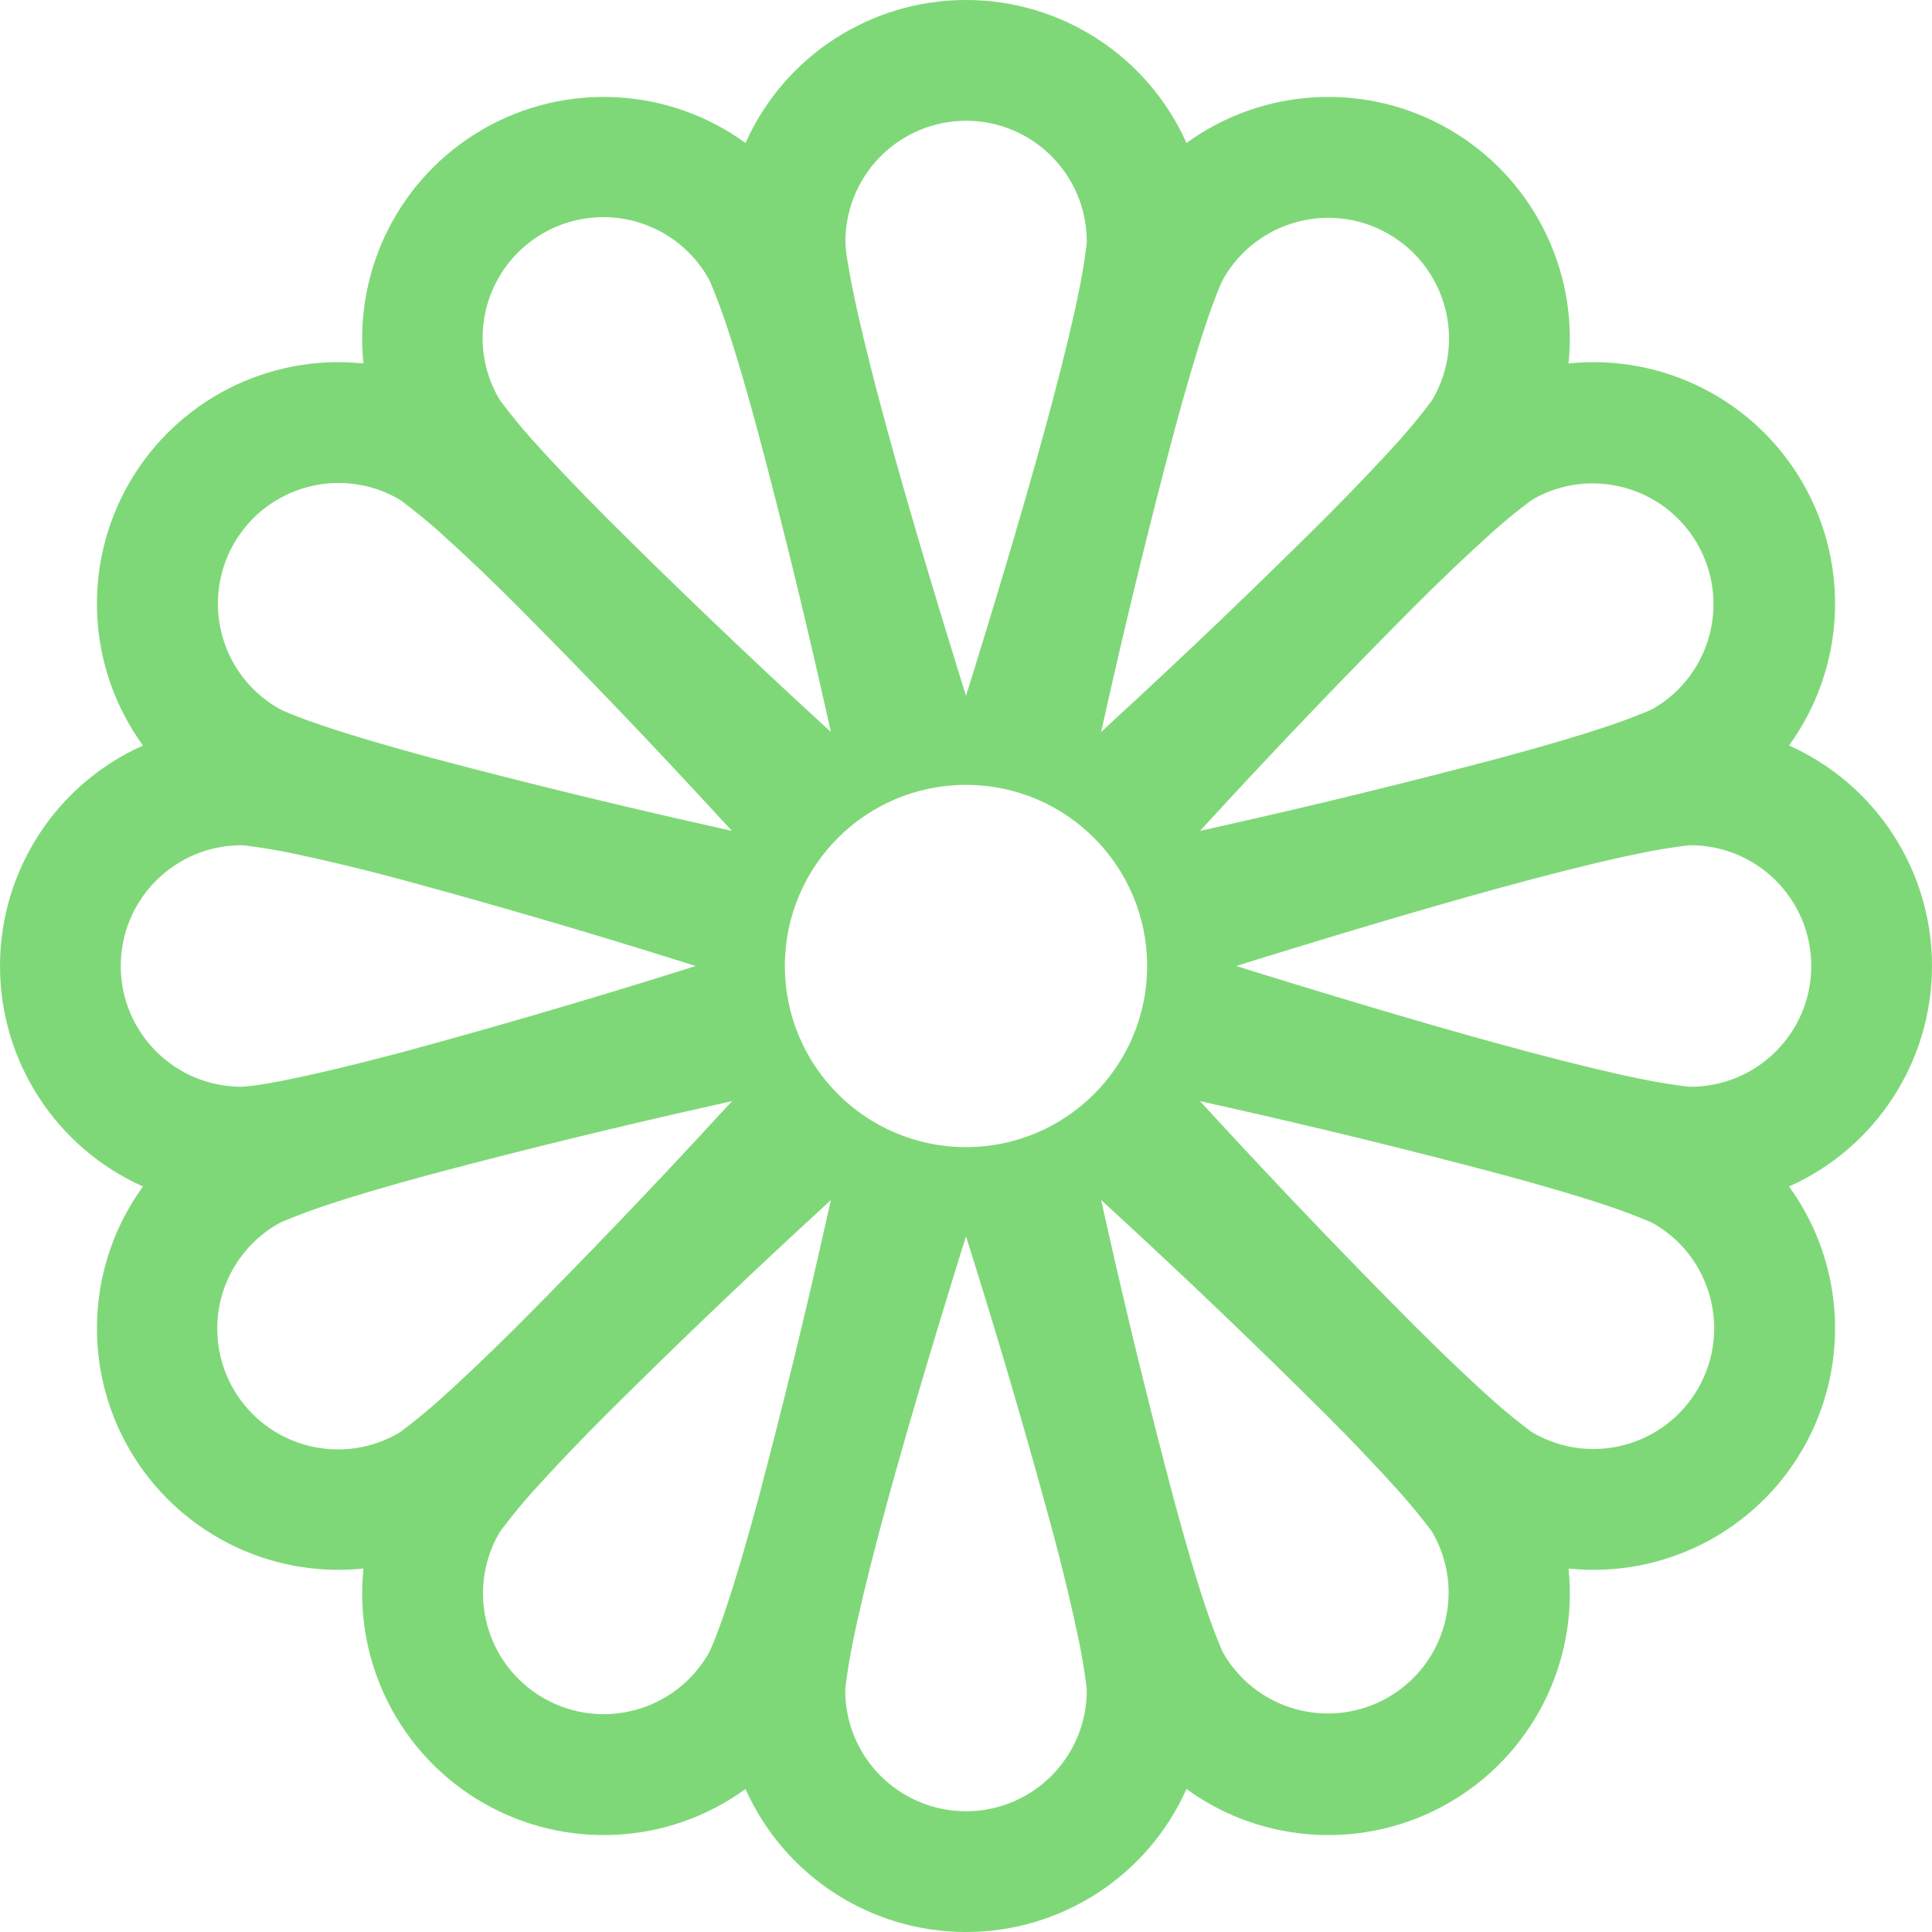
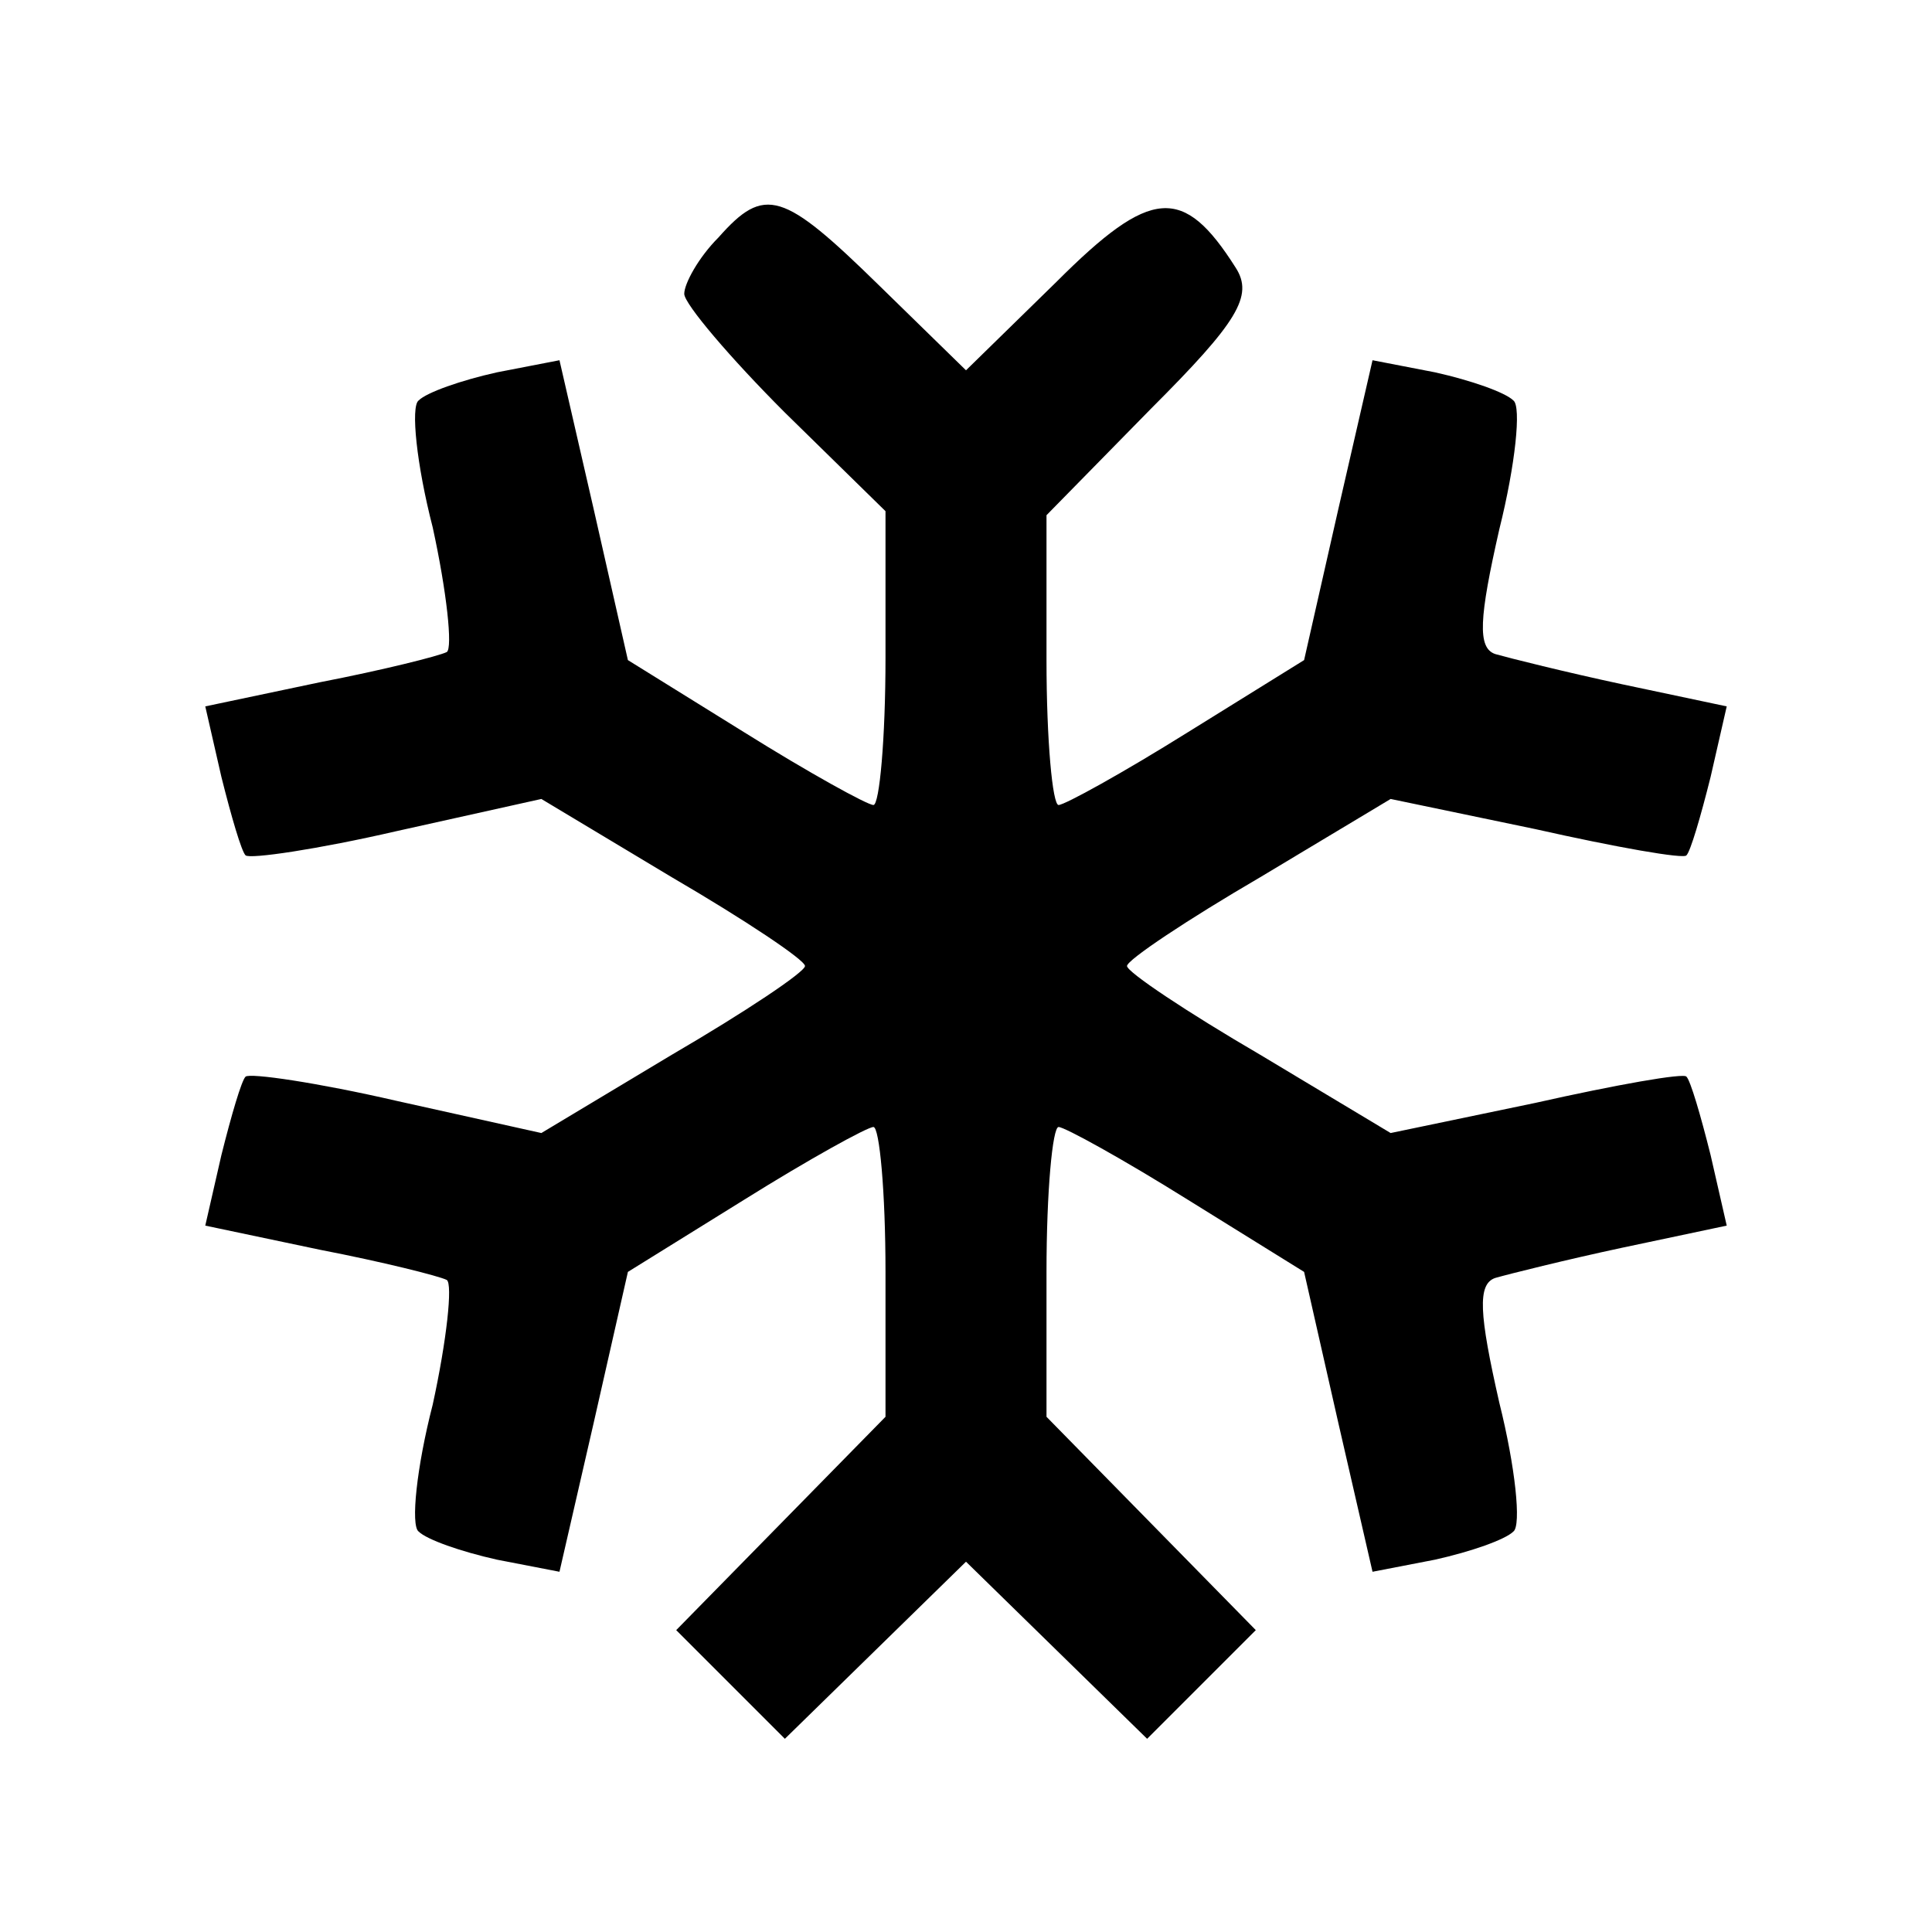
- <svg xmlns="http://www.w3.org/2000/svg" width="16" height="16" fill="#7FD878" class="bi bi-flower1" viewBox="0 0 16 16">
-   <path d="M6.174 1.184a2 2 0 0 1 3.652 0A2 2 0 0 1 12.99 3.01a2 2 0 0 1 1.826 3.164 2 2 0 0 1 0 3.652 2 2 0 0 1-1.826 3.164 2 2 0 0 1-3.164 1.826 2 2 0 0 1-3.652 0A2 2 0 0 1 3.01 12.99a2 2 0 0 1-1.826-3.164 2 2 0 0 1 0-3.652A2 2 0 0 1 3.01 3.01a2 2 0 0 1 3.164-1.826zM8 1a1 1 0 0 0-.998 1.03l.01.091c.012.077.029.176.054.296.049.241.122.542.213.887.182.688.428 1.513.676 2.314L8 5.762l.045-.144c.248-.8.494-1.626.676-2.314.091-.345.164-.646.213-.887a4.997 4.997 0 0 0 .064-.386L9 2a1 1 0 0 0-1-1zM2 9l.03-.002.091-.01a4.99 4.99 0 0 0 .296-.054c.241-.049.542-.122.887-.213a60.59 60.59 0 0 0 2.314-.676L5.762 8l-.144-.045a60.59 60.59 0 0 0-2.314-.676 16.705 16.705 0 0 0-.887-.213 4.99 4.99 0 0 0-.386-.064L2 7a1 1 0 1 0 0 2zm7 5-.002-.03a5.005 5.005 0 0 0-.064-.386 16.398 16.398 0 0 0-.213-.888 60.582 60.582 0 0 0-.676-2.314L8 10.238l-.045.144c-.248.8-.494 1.626-.676 2.314-.091.345-.164.646-.213.887a4.996 4.996 0 0 0-.064.386L7 14a1 1 0 1 0 2 0zm-5.696-2.134.025-.017a5.001 5.001 0 0 0 .303-.248c.184-.164.408-.377.661-.629A60.614 60.614 0 0 0 5.96 9.23l.103-.111-.147.033a60.88 60.88 0 0 0-2.343.572c-.344.093-.64.18-.874.258a5.063 5.063 0 0 0-.367.138l-.027.014a1 1 0 1 0 1 1.732zM4.5 14.062a1 1 0 0 0 1.366-.366l.014-.027c.01-.02.021-.048.036-.084a5.09 5.09 0 0 0 .102-.283c.078-.233.165-.53.258-.874a60.6 60.6 0 0 0 .572-2.343l.033-.147-.11.102a60.848 60.848 0 0 0-1.743 1.667 17.07 17.07 0 0 0-.629.66 5.06 5.06 0 0 0-.248.304l-.017.025a1 1 0 0 0 .366 1.366zm9.196-8.196a1 1 0 0 0-1-1.732l-.025.017a4.951 4.951 0 0 0-.303.248 16.69 16.69 0 0 0-.661.629A60.72 60.72 0 0 0 10.04 6.77l-.102.111.147-.033a60.6 60.6 0 0 0 2.342-.572c.345-.093.642-.18.875-.258a4.993 4.993 0 0 0 .367-.138.53.53 0 0 0 .027-.014zM11.5 1.938a1 1 0 0 0-1.366.366l-.014.027c-.01.02-.021.048-.036.084a5.09 5.09 0 0 0-.102.283c-.078.233-.165.53-.258.875a60.62 60.62 0 0 0-.572 2.342l-.033.147.11-.102a60.848 60.848 0 0 0 1.743-1.667c.252-.253.465-.477.629-.66a5.001 5.001 0 0 0 .248-.304l.017-.025a1 1 0 0 0-.366-1.366zM14 9a1 1 0 0 0 0-2l-.03.002a4.996 4.996 0 0 0-.386.064c-.242.049-.543.122-.888.213-.688.182-1.513.428-2.314.676L10.238 8l.144.045c.8.248 1.626.494 2.314.676.345.091.646.164.887.213a4.996 4.996 0 0 0 .386.064L14 9zM1.938 4.5a1 1 0 0 0 .393 1.38l.084.035c.072.03.166.064.283.103.233.078.53.165.874.258a60.88 60.88 0 0 0 2.343.572l.147.033-.103-.111a60.584 60.584 0 0 0-1.666-1.742 16.705 16.705 0 0 0-.66-.629 4.996 4.996 0 0 0-.304-.248l-.025-.017a1 1 0 0 0-1.366.366zm2.196-1.196.017.025a4.996 4.996 0 0 0 .248.303c.164.184.377.408.629.661A60.597 60.597 0 0 0 6.77 5.96l.111.102-.033-.147a60.602 60.602 0 0 0-.572-2.342c-.093-.345-.18-.642-.258-.875a5.006 5.006 0 0 0-.138-.367l-.014-.027a1 1 0 1 0-1.732 1zm9.928 8.196a1 1 0 0 0-.366-1.366l-.027-.014a5 5 0 0 0-.367-.138c-.233-.078-.53-.165-.875-.258a60.619 60.619 0 0 0-2.342-.572l-.147-.033.102.111a60.73 60.73 0 0 0 1.667 1.742c.253.252.477.465.66.629a4.946 4.946 0 0 0 .304.248l.025.017a1 1 0 0 0 1.366-.366zm-3.928 2.196a1 1 0 0 0 1.732-1l-.017-.025a5.065 5.065 0 0 0-.248-.303 16.705 16.705 0 0 0-.629-.661A60.462 60.462 0 0 0 9.23 10.04l-.111-.102.033.147a60.6 60.6 0 0 0 .572 2.342c.093.345.18.642.258.875a4.985 4.985 0 0 0 .138.367.575.575 0 0 0 .014.027zM8 9.5a1.5 1.5 0 1 0 0-3 1.5 1.5 0 0 0 0 3z" />
+ <svg xmlns="http://www.w3.org/2000/svg" version="1.0" width="96pt" height="96pt" viewBox="0 0 96 96" preserveAspectRatio="xMidYMid meet">
+   <g transform="translate(0,96) scale(0.1,-0.1)" fill="#000000" stroke="none">
+     <path d="M357 842 c-10 -10 -17 -23 -17 -28 0 -5 23 -32 50 -59 l50 -49 0 -73 c0 -40 -3 -73 -6 -73 -3 0 -32 16 -64 36 l-58 36 -17 75 -17 74 -31 -6 c-18 -4 -35 -10 -39 -14 -4 -3 -1 -32 7 -63 7 -32 10 -60 7 -62 -4 -2 -32 -9 -63 -15 l-57 -12 8 -35 c5 -20 10 -37 12 -39 2 -2 36 3 75 12 l72 16 65 -39 c36 -21 66 -41 66 -44 0 -3 -30 -23 -66 -44 l-65 -39 -72 16 c-39 9 -73 14 -75 12 -2 -2 -7 -19 -12 -39 l-8 -35 57 -12 c31 -6 59 -13 63 -15 3 -2 0 -30 -7 -62 -8 -31 -11 -60 -7 -63 4 -4 21 -10 39 -14 l31 -6 17 74 17 75 58 36 c32 20 61 36 64 36 3 0 6 -32 6 -72 l0 -72 -52 -53 -52 -53 27 -27 27 -27 45 44 45 44 45 -44 45 -44 27 27 27 27 -52 53 -52 53 0 72 c0 40 3 72 6 72 3 0 32 -16 64 -36 l58 -36 17 -75 17 -74 31 6 c18 4 35 10 39 14 4 3 1 32 -7 64 -10 44 -11 59 -2 62 7 2 35 9 63 15 l52 11 -8 35 c-5 20 -10 37 -12 39 -1 2 -35 -4 -75 -13 l-72 -15 -65 39 c-36 21 -66 41 -66 44 0 3 30 23 66 44 l65 39 72 -15 c40 -9 74 -15 75 -13 2 2 7 19 12 39 l8 35 -52 11 c-28 6 -56 13 -63 15 -9 3 -8 18 2 62 8 32 11 61 7 64 -4 4 -21 10 -39 14 l-31 6 -17 -74 -17 -75 -58 -36 c-32 -20 -61 -36 -64 -36 -3 0 -6 32 -6 72 l0 72 52 53 c43 43 51 56 42 70 -26 41 -42 40 -89 -7 l-45 -44 -43 42 c-48 47 -57 50 -80 24z" />
+   </g>
</svg>
